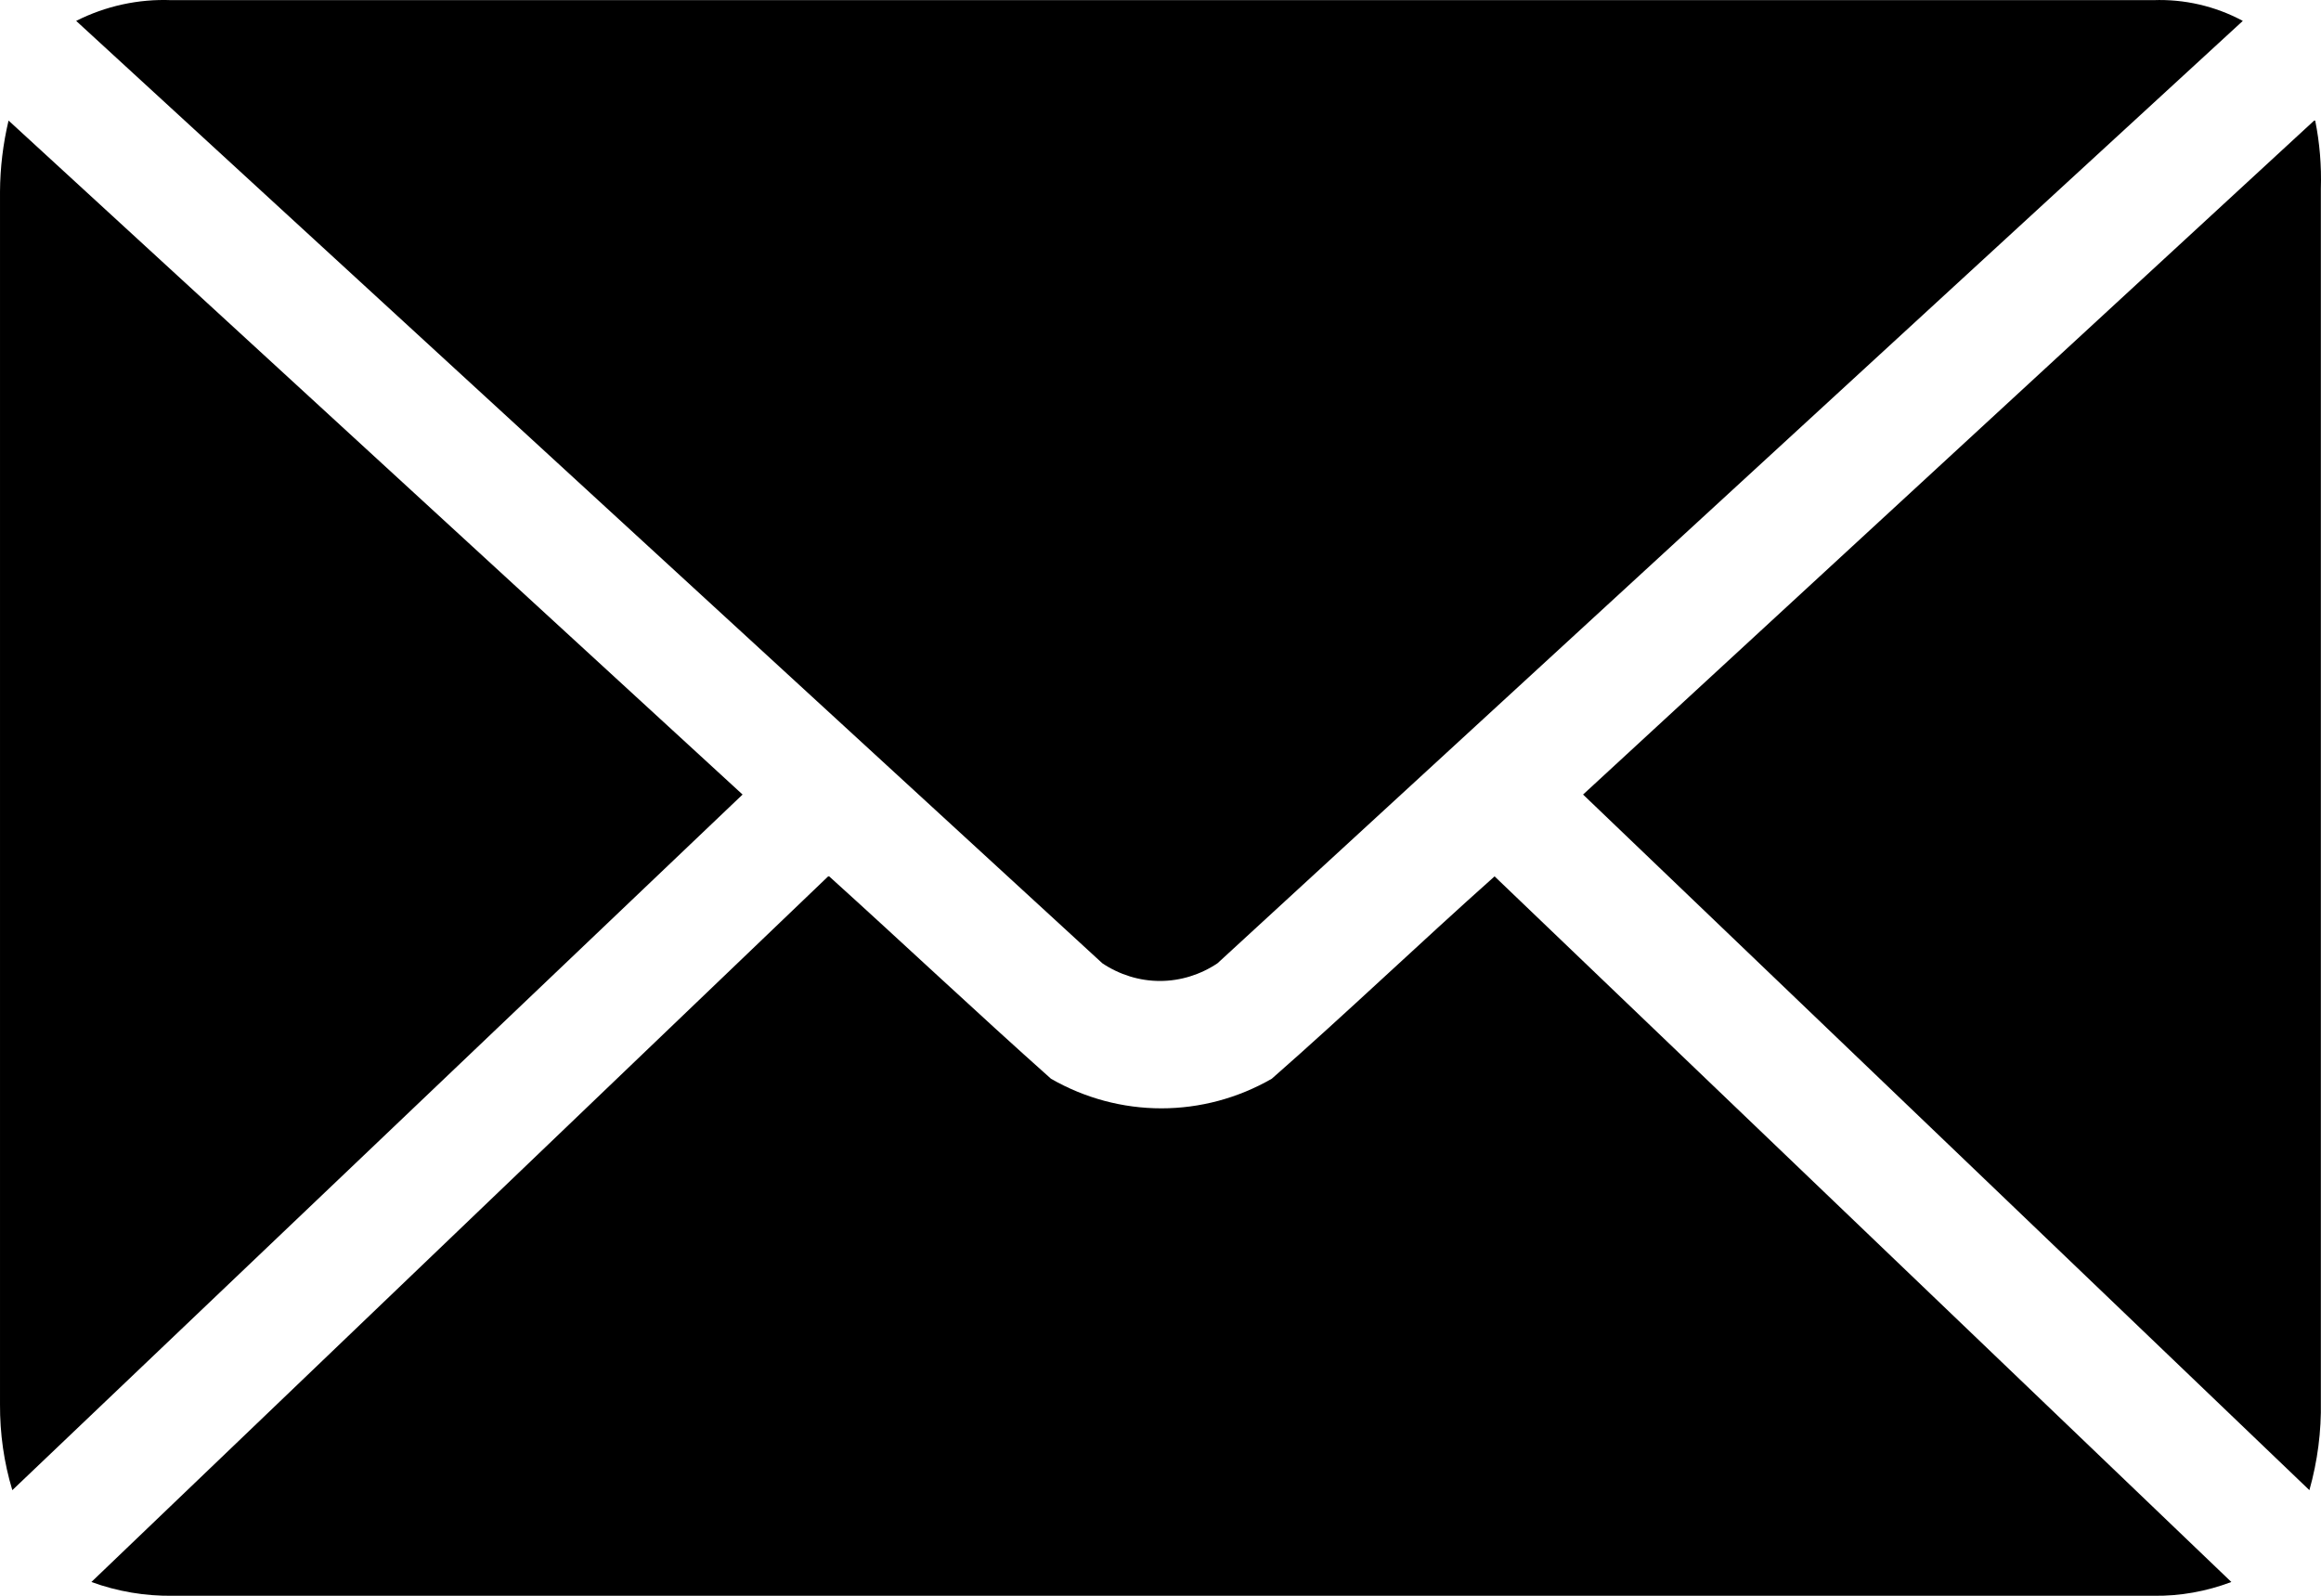
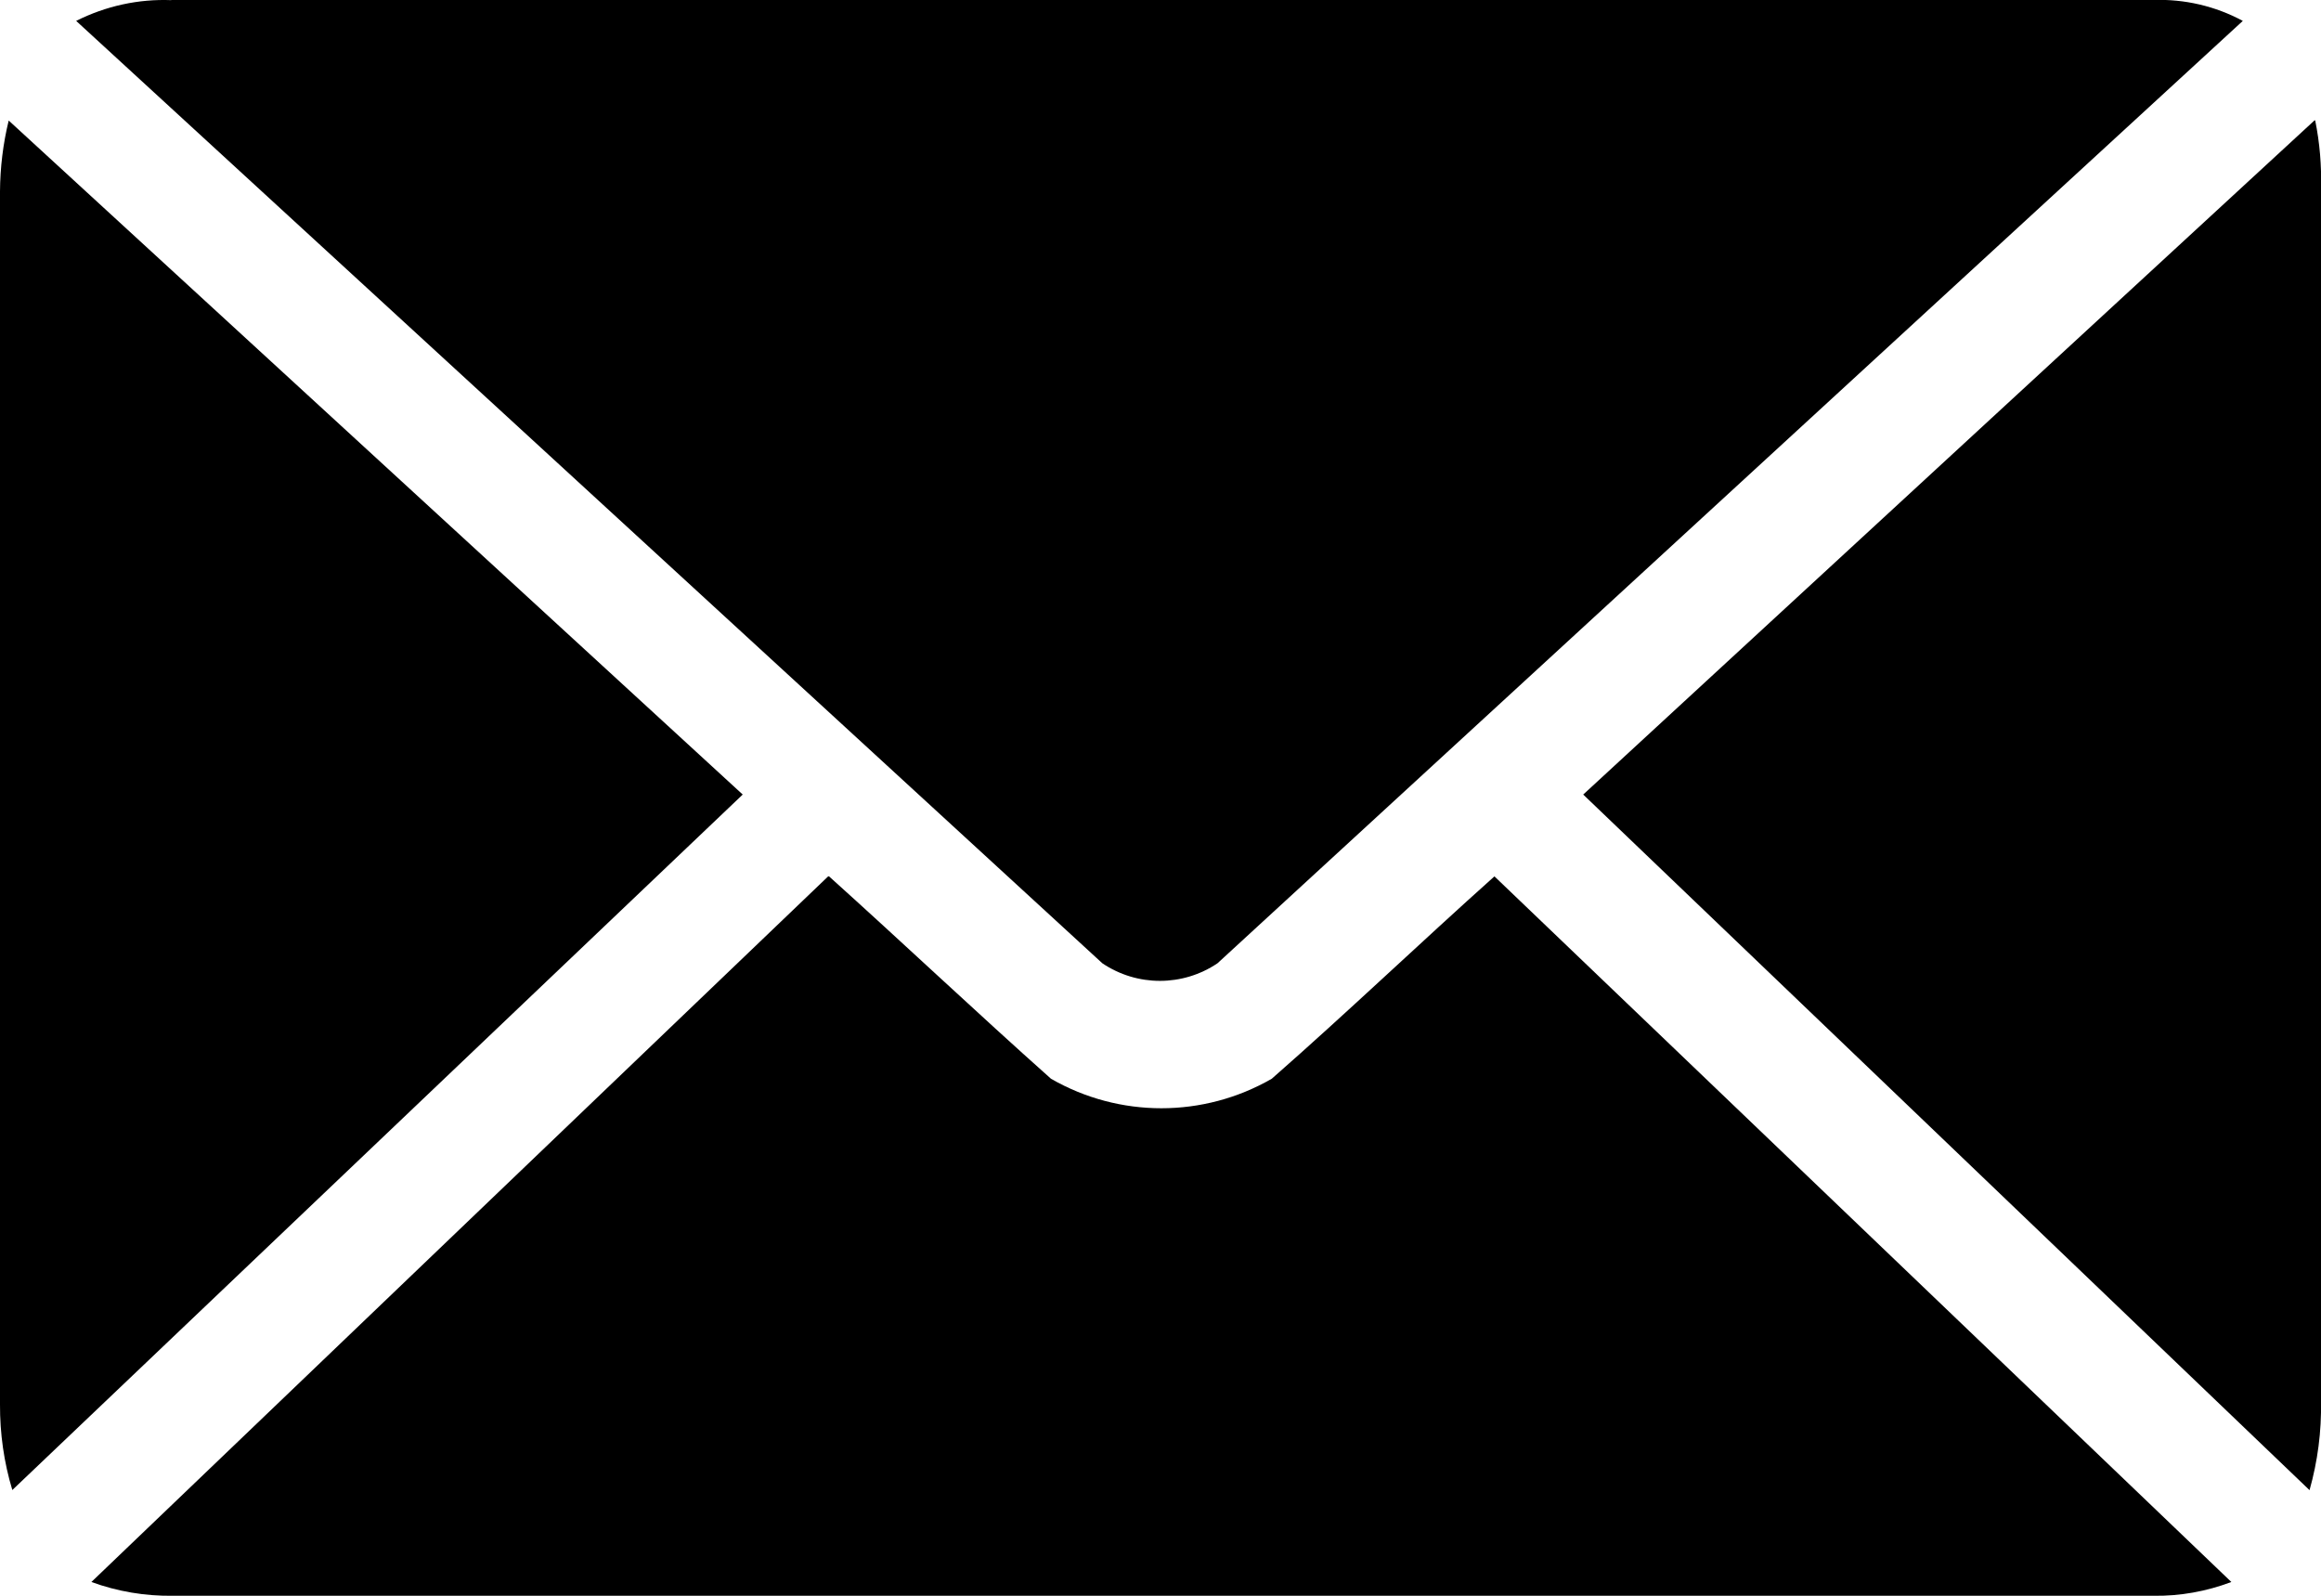
- <svg xmlns="http://www.w3.org/2000/svg" width="16" height="11" viewBox="0 0 16 11" fill="none">
-   <path d="M1.181 0.001C0.955 -0.008 0.729 0.041 0.525 0.144L7.599 6.64C7.717 6.719 7.855 6.762 7.996 6.762C8.137 6.762 8.275 6.719 8.393 6.64L15.461 0.144C15.271 0.042 15.058 -0.007 14.844 0.001H1.181ZM0.059 0.831C0.021 0.991 0.001 1.156 4.78733e-05 1.321V9.68C-0.001 9.881 0.027 10.081 0.085 10.272L5.119 5.477L0.059 0.831ZM15.953 0.831L10.913 5.477L15.92 10.272C15.976 10.073 16.003 9.867 15.999 9.66V1.3C16.004 1.143 15.991 0.985 15.96 0.831H15.953ZM5.709 6.041L0.63 10.905C0.811 10.971 1.002 11.003 1.194 11H14.844C15.028 11.003 15.21 10.97 15.382 10.905L10.303 6.041C9.791 6.497 9.279 6.987 8.767 7.436C8.534 7.57 8.272 7.64 8.006 7.64C7.74 7.64 7.478 7.57 7.245 7.436C6.733 6.98 6.221 6.497 5.716 6.041H5.709Z" fill="black" />
+ <svg xmlns="http://www.w3.org/2000/svg" width="16" height="11" fill="none">
+   <path d="M1.181.001C.955-.008.73.041.525.144L7.599 6.64a.71.71 0 0 0 .794 0L15.461.144A1.21 1.21 0 0 0 14.844 0H1.181zM.06.831C.021.99.001 1.156 0 1.32v8.36c-.001.2.027.4.085.591L5.12 5.477.059.83zm15.894 0-5.04 4.646 5.007 4.795c.056-.199.083-.405.079-.612V1.3a2.064 2.064 0 0 0-.04-.47h-.006zM5.71 6.04.63 10.905c.181.066.372.098.564.095h13.65c.184.003.366-.03.538-.095l-5.08-4.864c-.51.456-1.023.946-1.535 1.395a1.525 1.525 0 0 1-1.522 0c-.512-.456-1.024-.94-1.53-1.395H5.71z" fill="#000" />
</svg>
